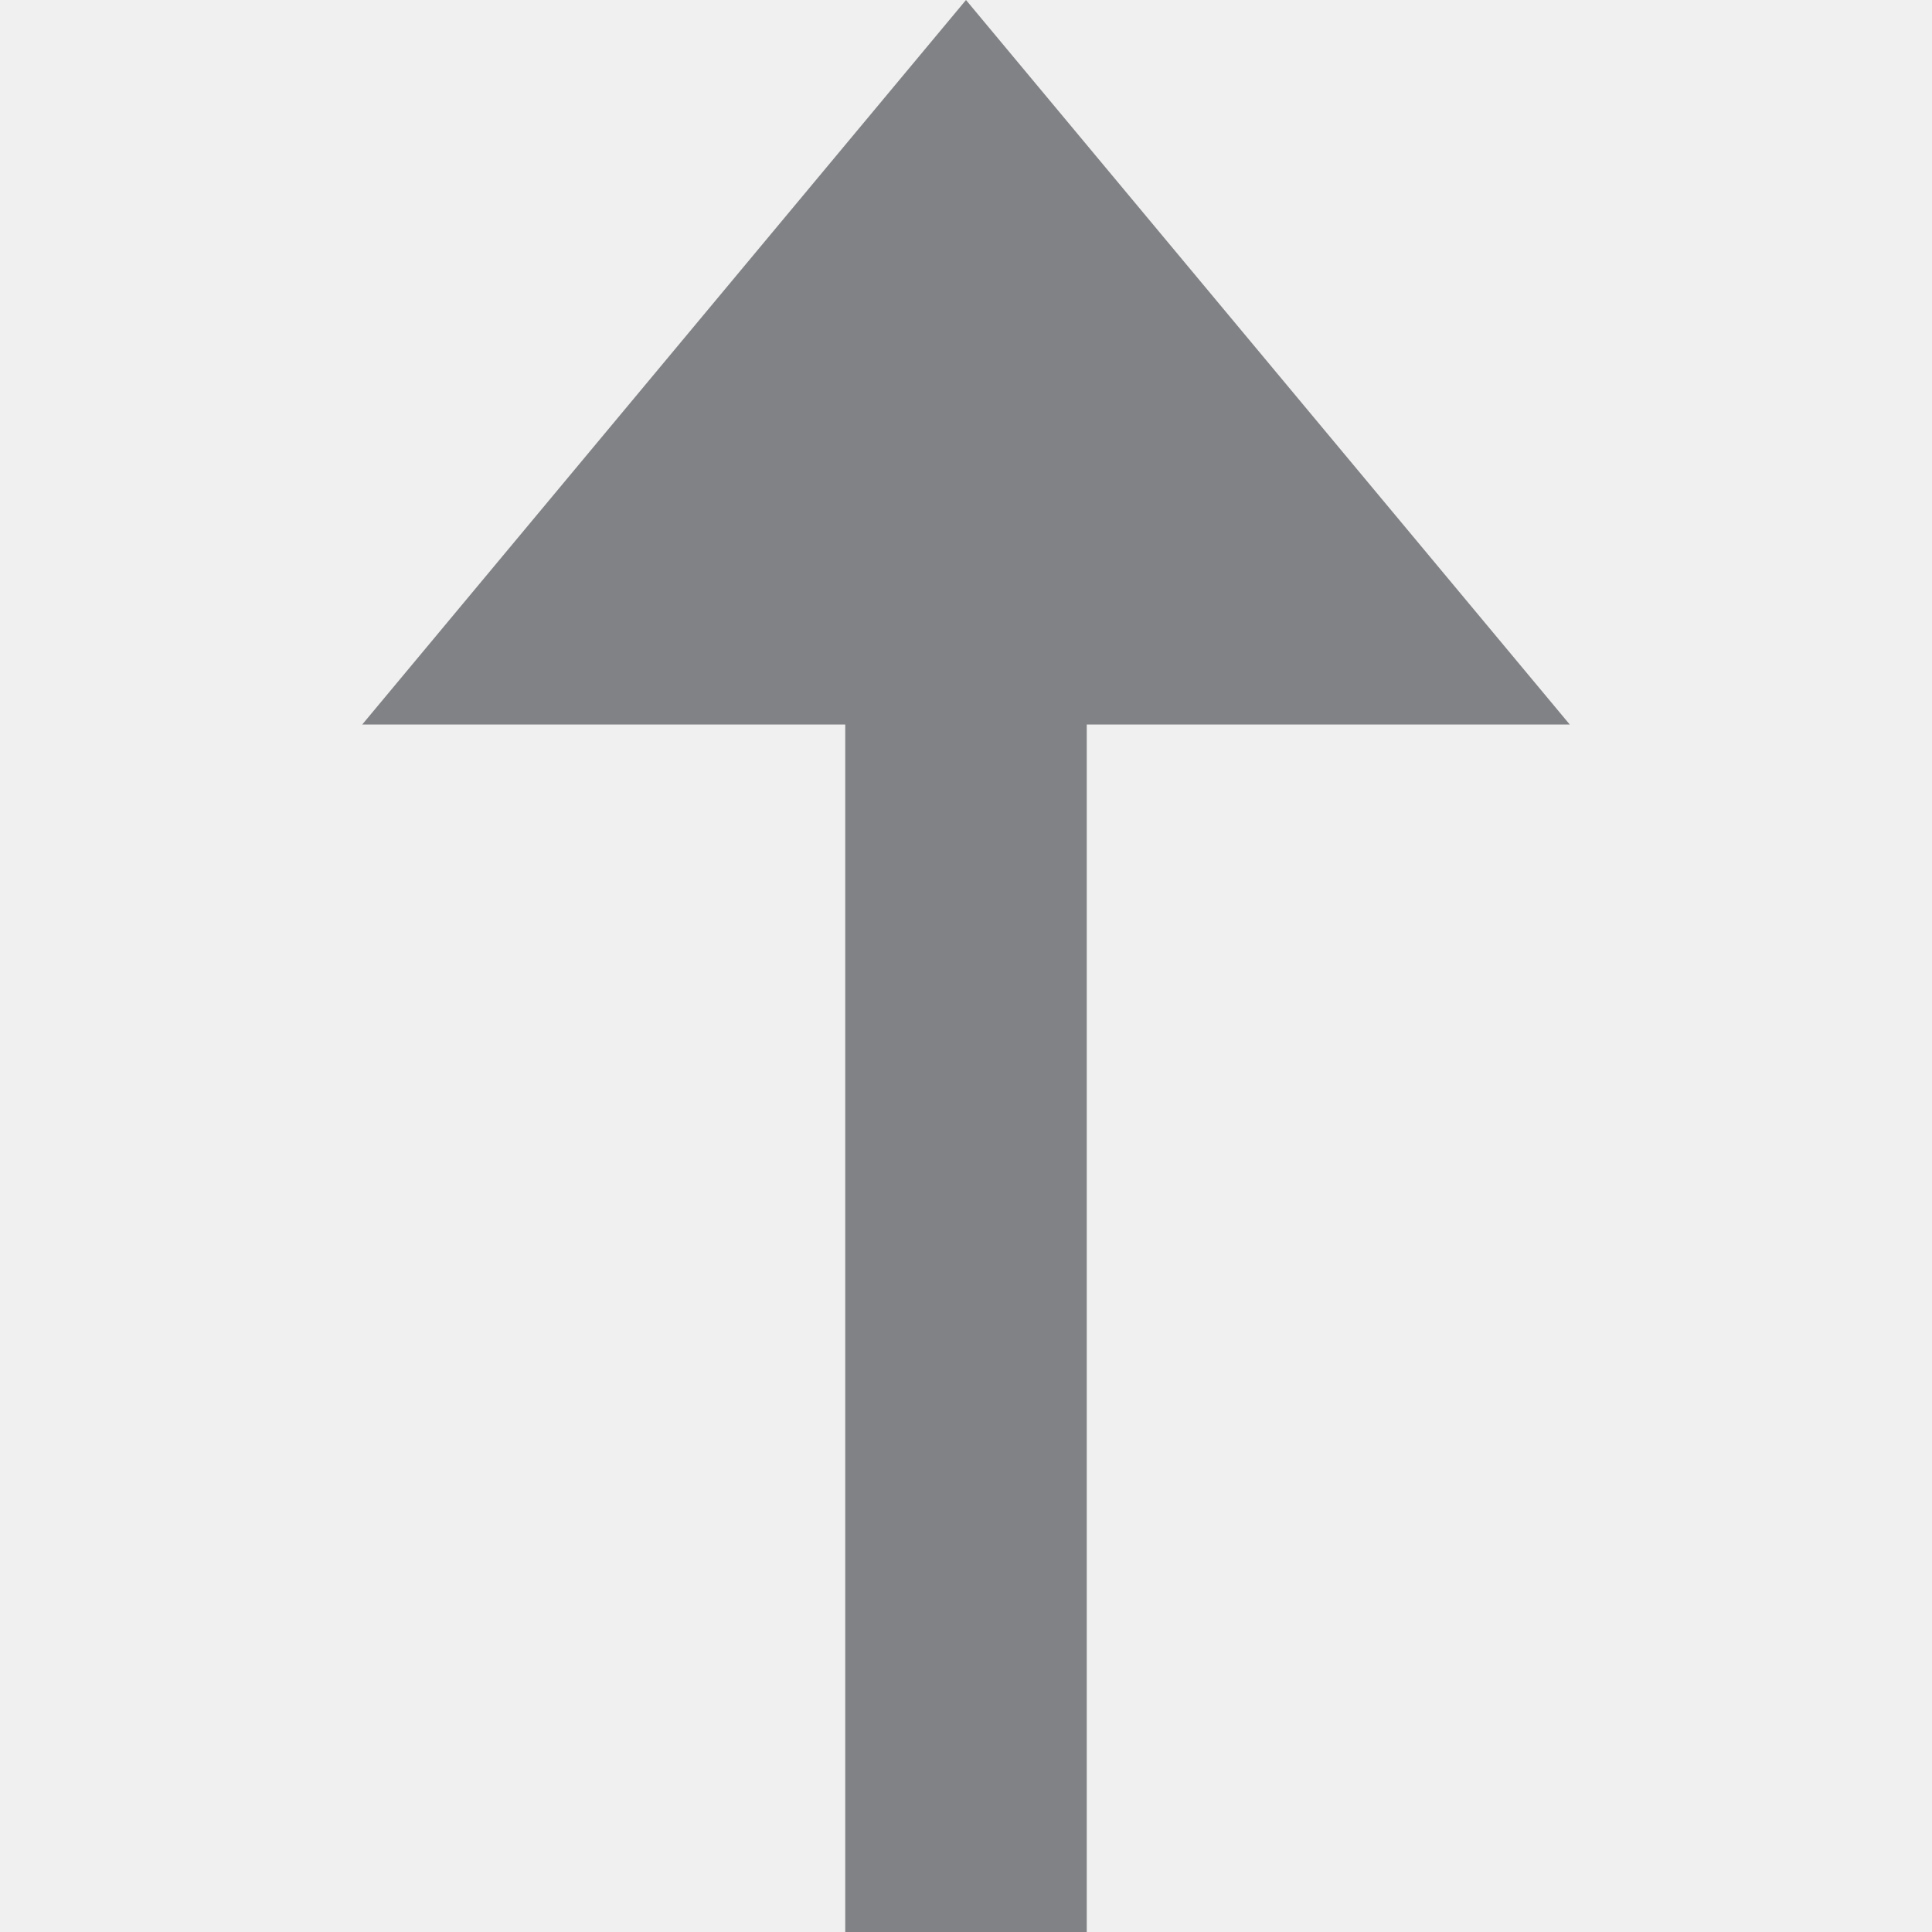
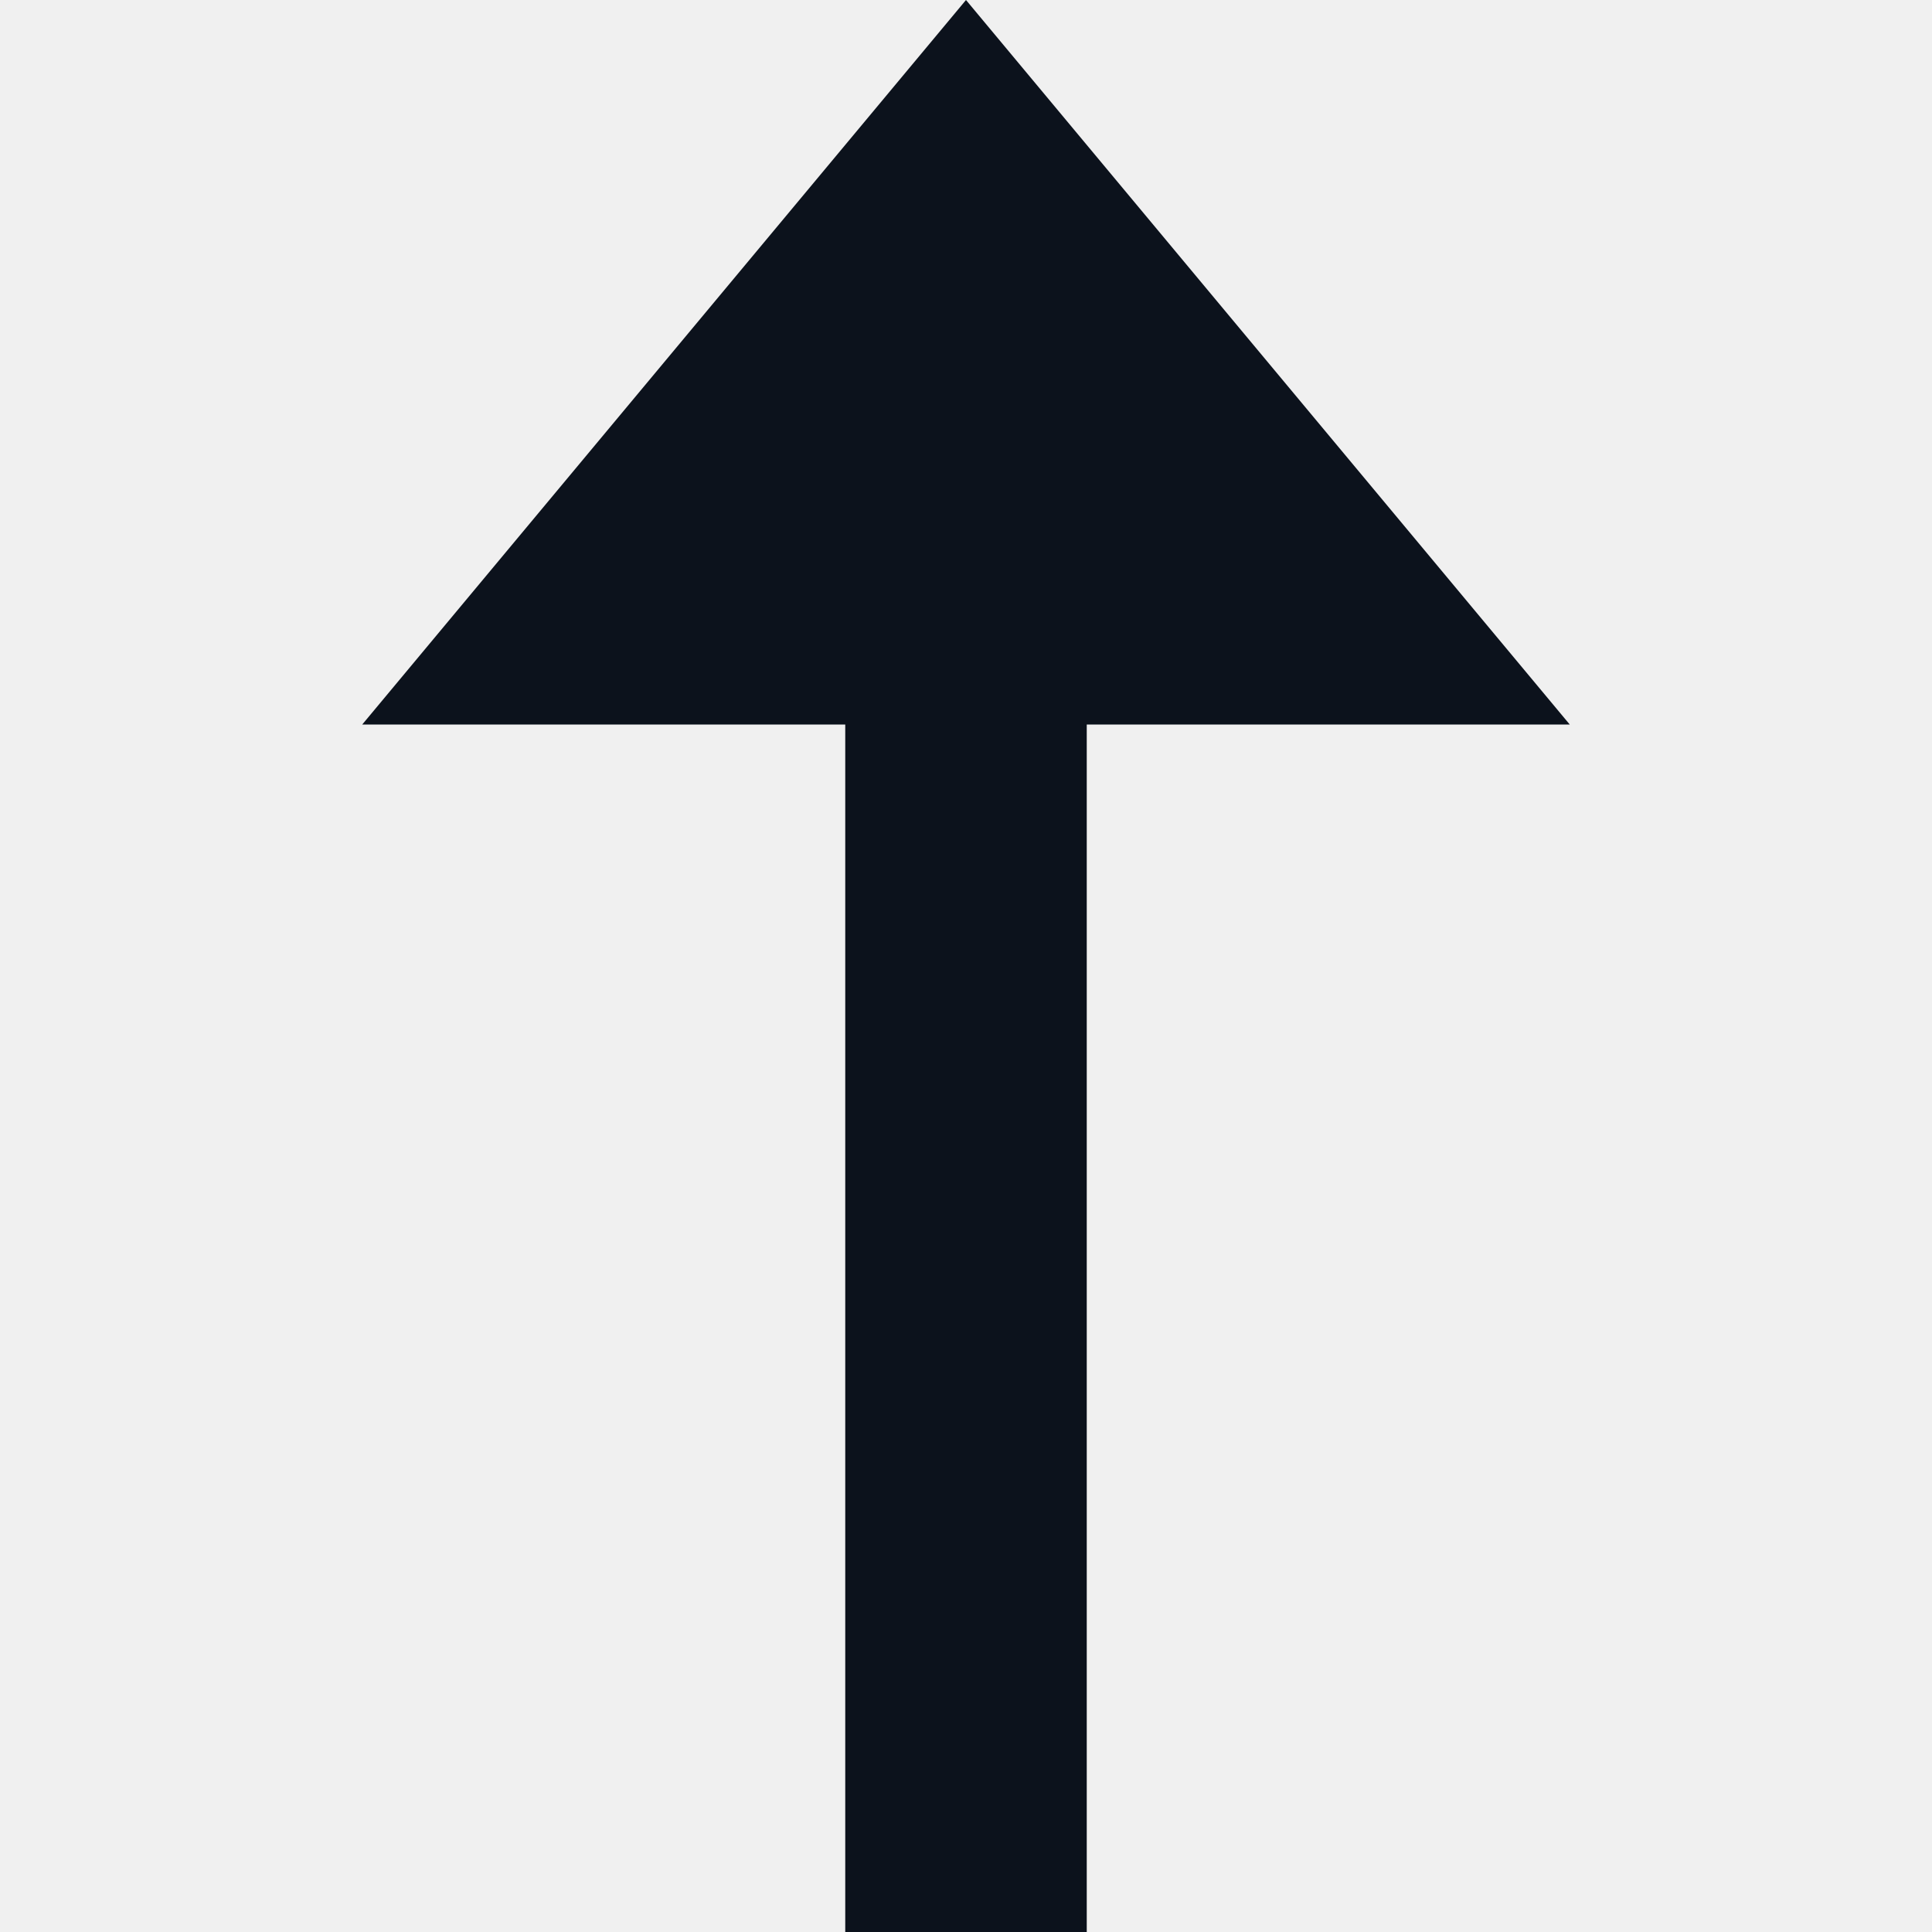
<svg xmlns="http://www.w3.org/2000/svg" width="16" height="16" viewBox="0 0 16 16" fill="none">
  <g clip-path="url(#clip0_2258_11015)">
    <mask id="mask0_2258_11015" style="mask-type:luminance" maskUnits="userSpaceOnUse" x="0" y="0" width="16" height="16">
      <path d="M16 0H0V16H16V0Z" fill="white" />
    </mask>
    <g mask="url(#mask0_2258_11015)">
-       <path d="M7 16L7 5L9 5L9 16L7 16Z" fill="#818285" />
-       <path d="M8 0L13 6L3 6L8 0Z" fill="#818285" />
+       <path d="M7 16L7 5L9 5L9 16L7 16Z" fill="#0C121C" />
+       <path d="M8 0L13 6L3 6L8 0Z" fill="#0C121C" />
    </g>
  </g>
  <defs>
    <clipPath id="clip0_2258_11015">
      <rect width="16" height="16" fill="white" />
    </clipPath>
  </defs>
</svg>
